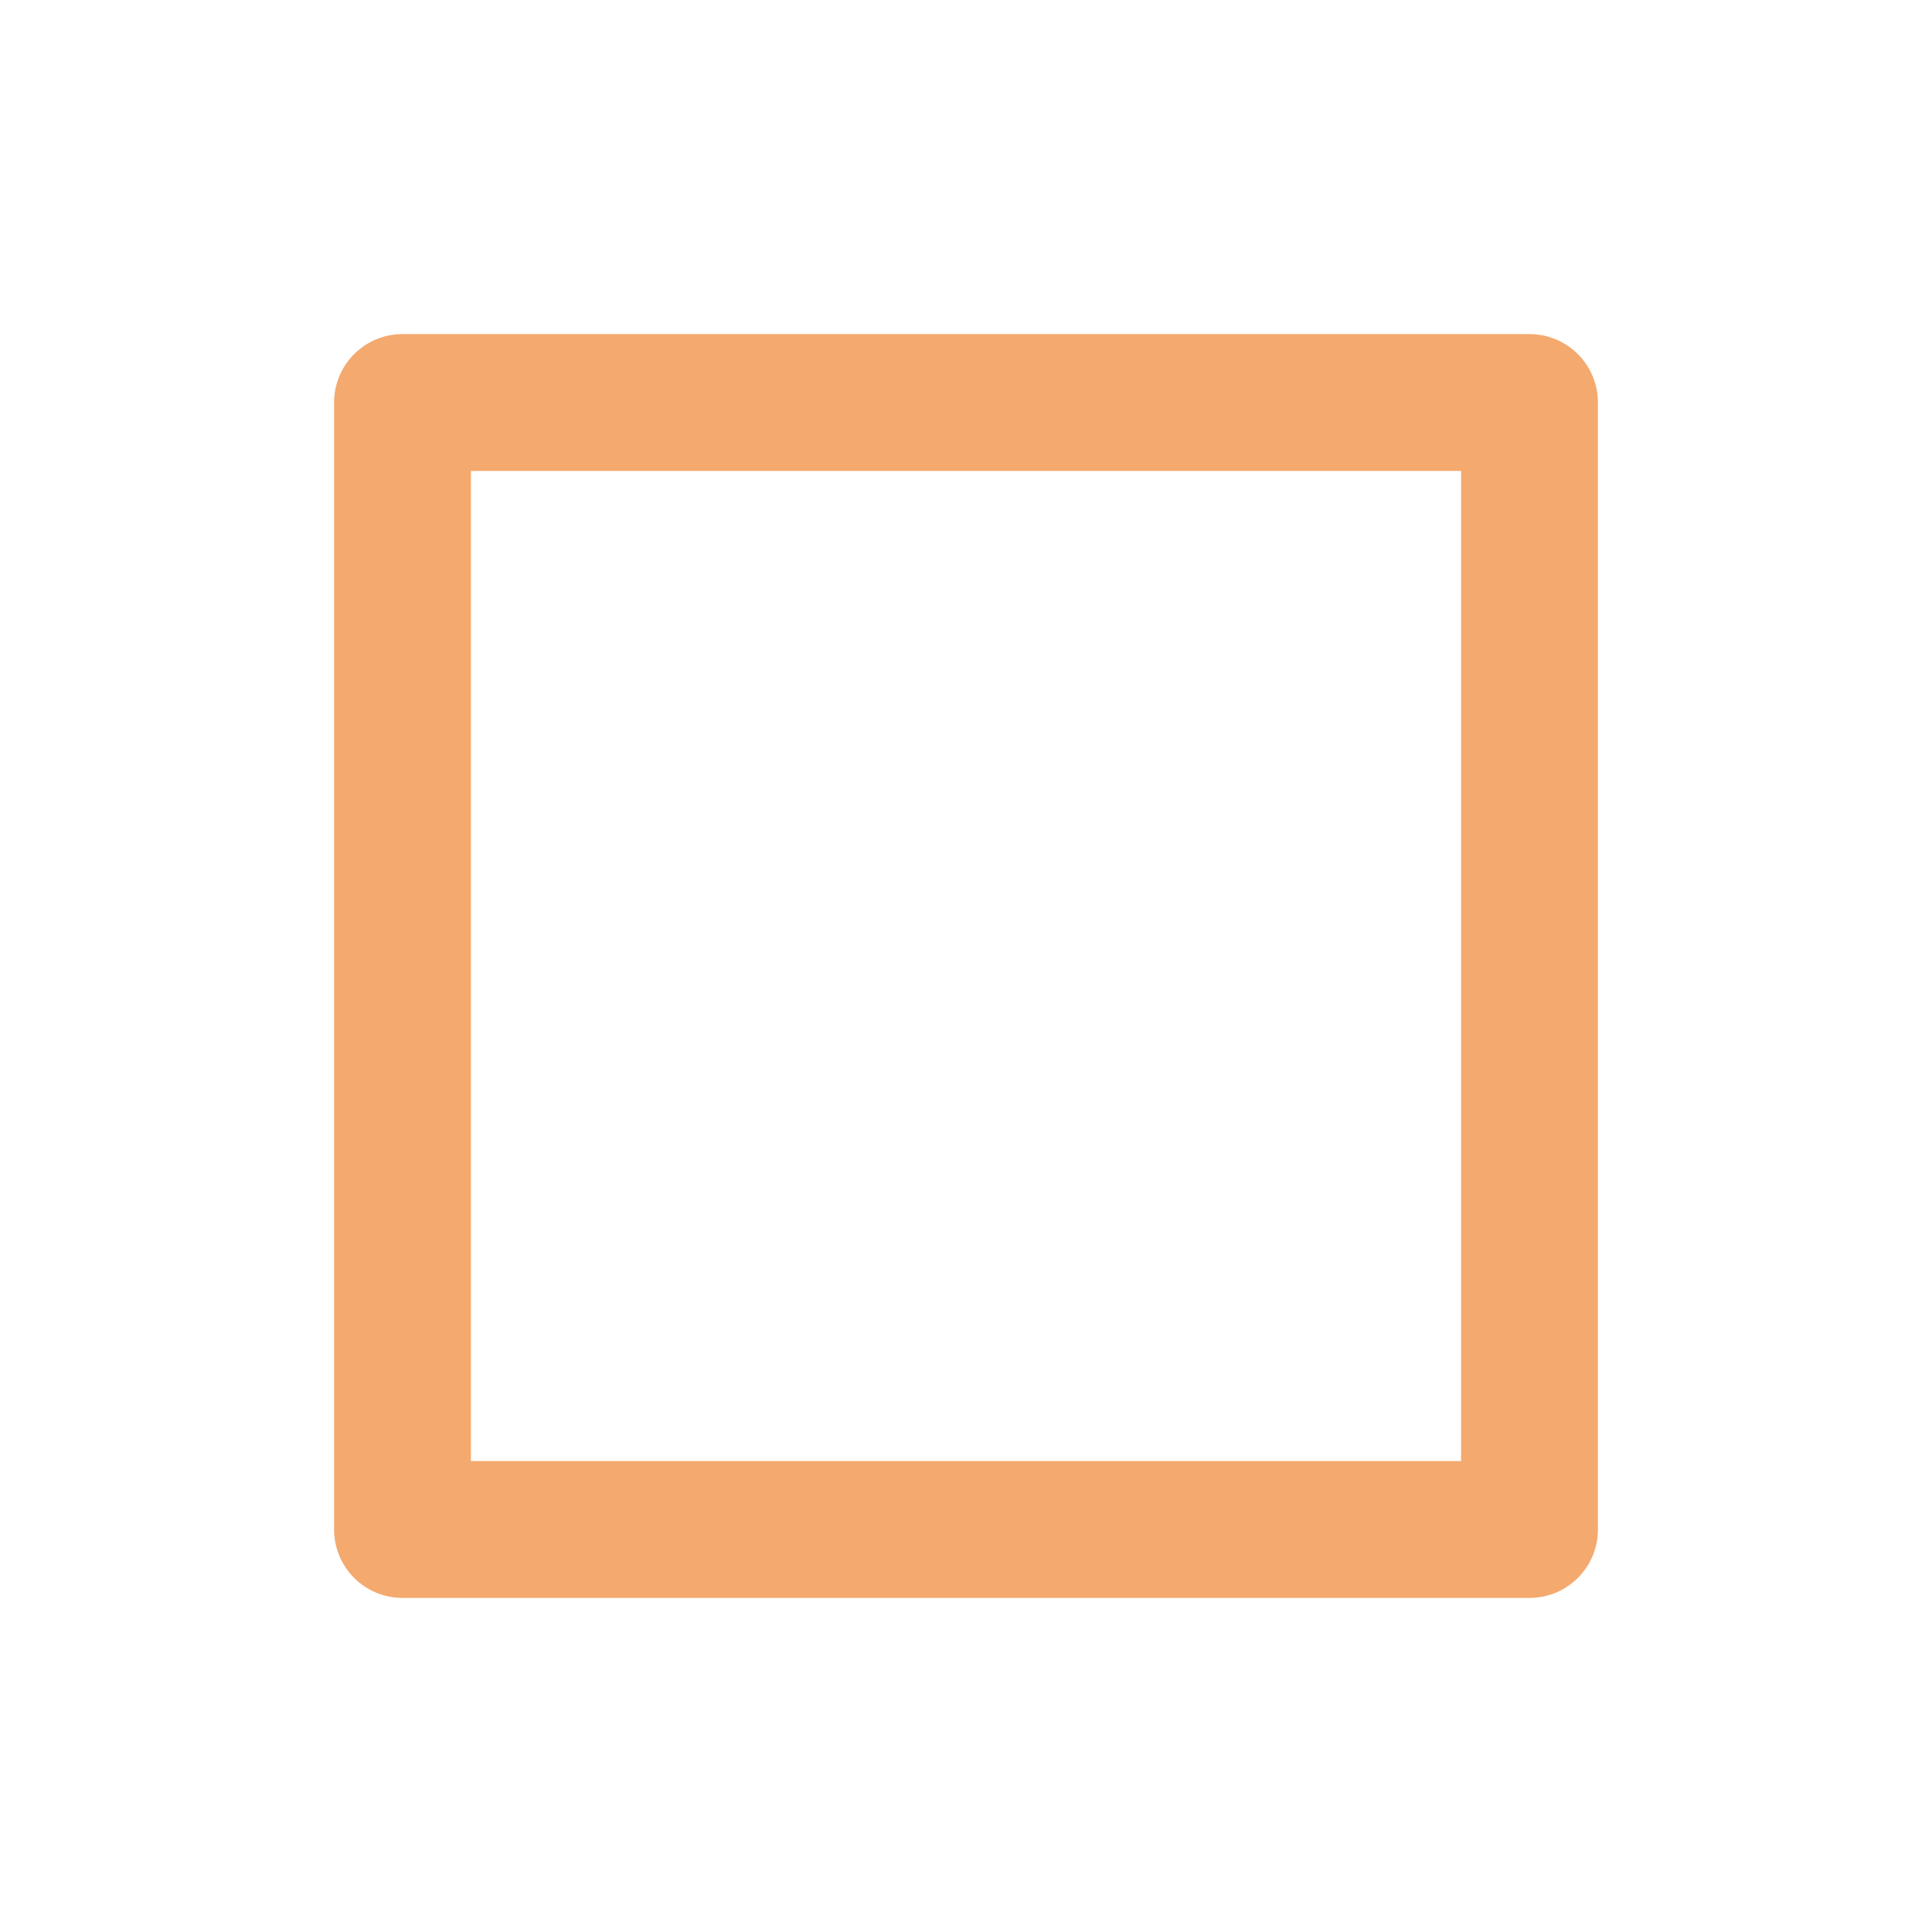
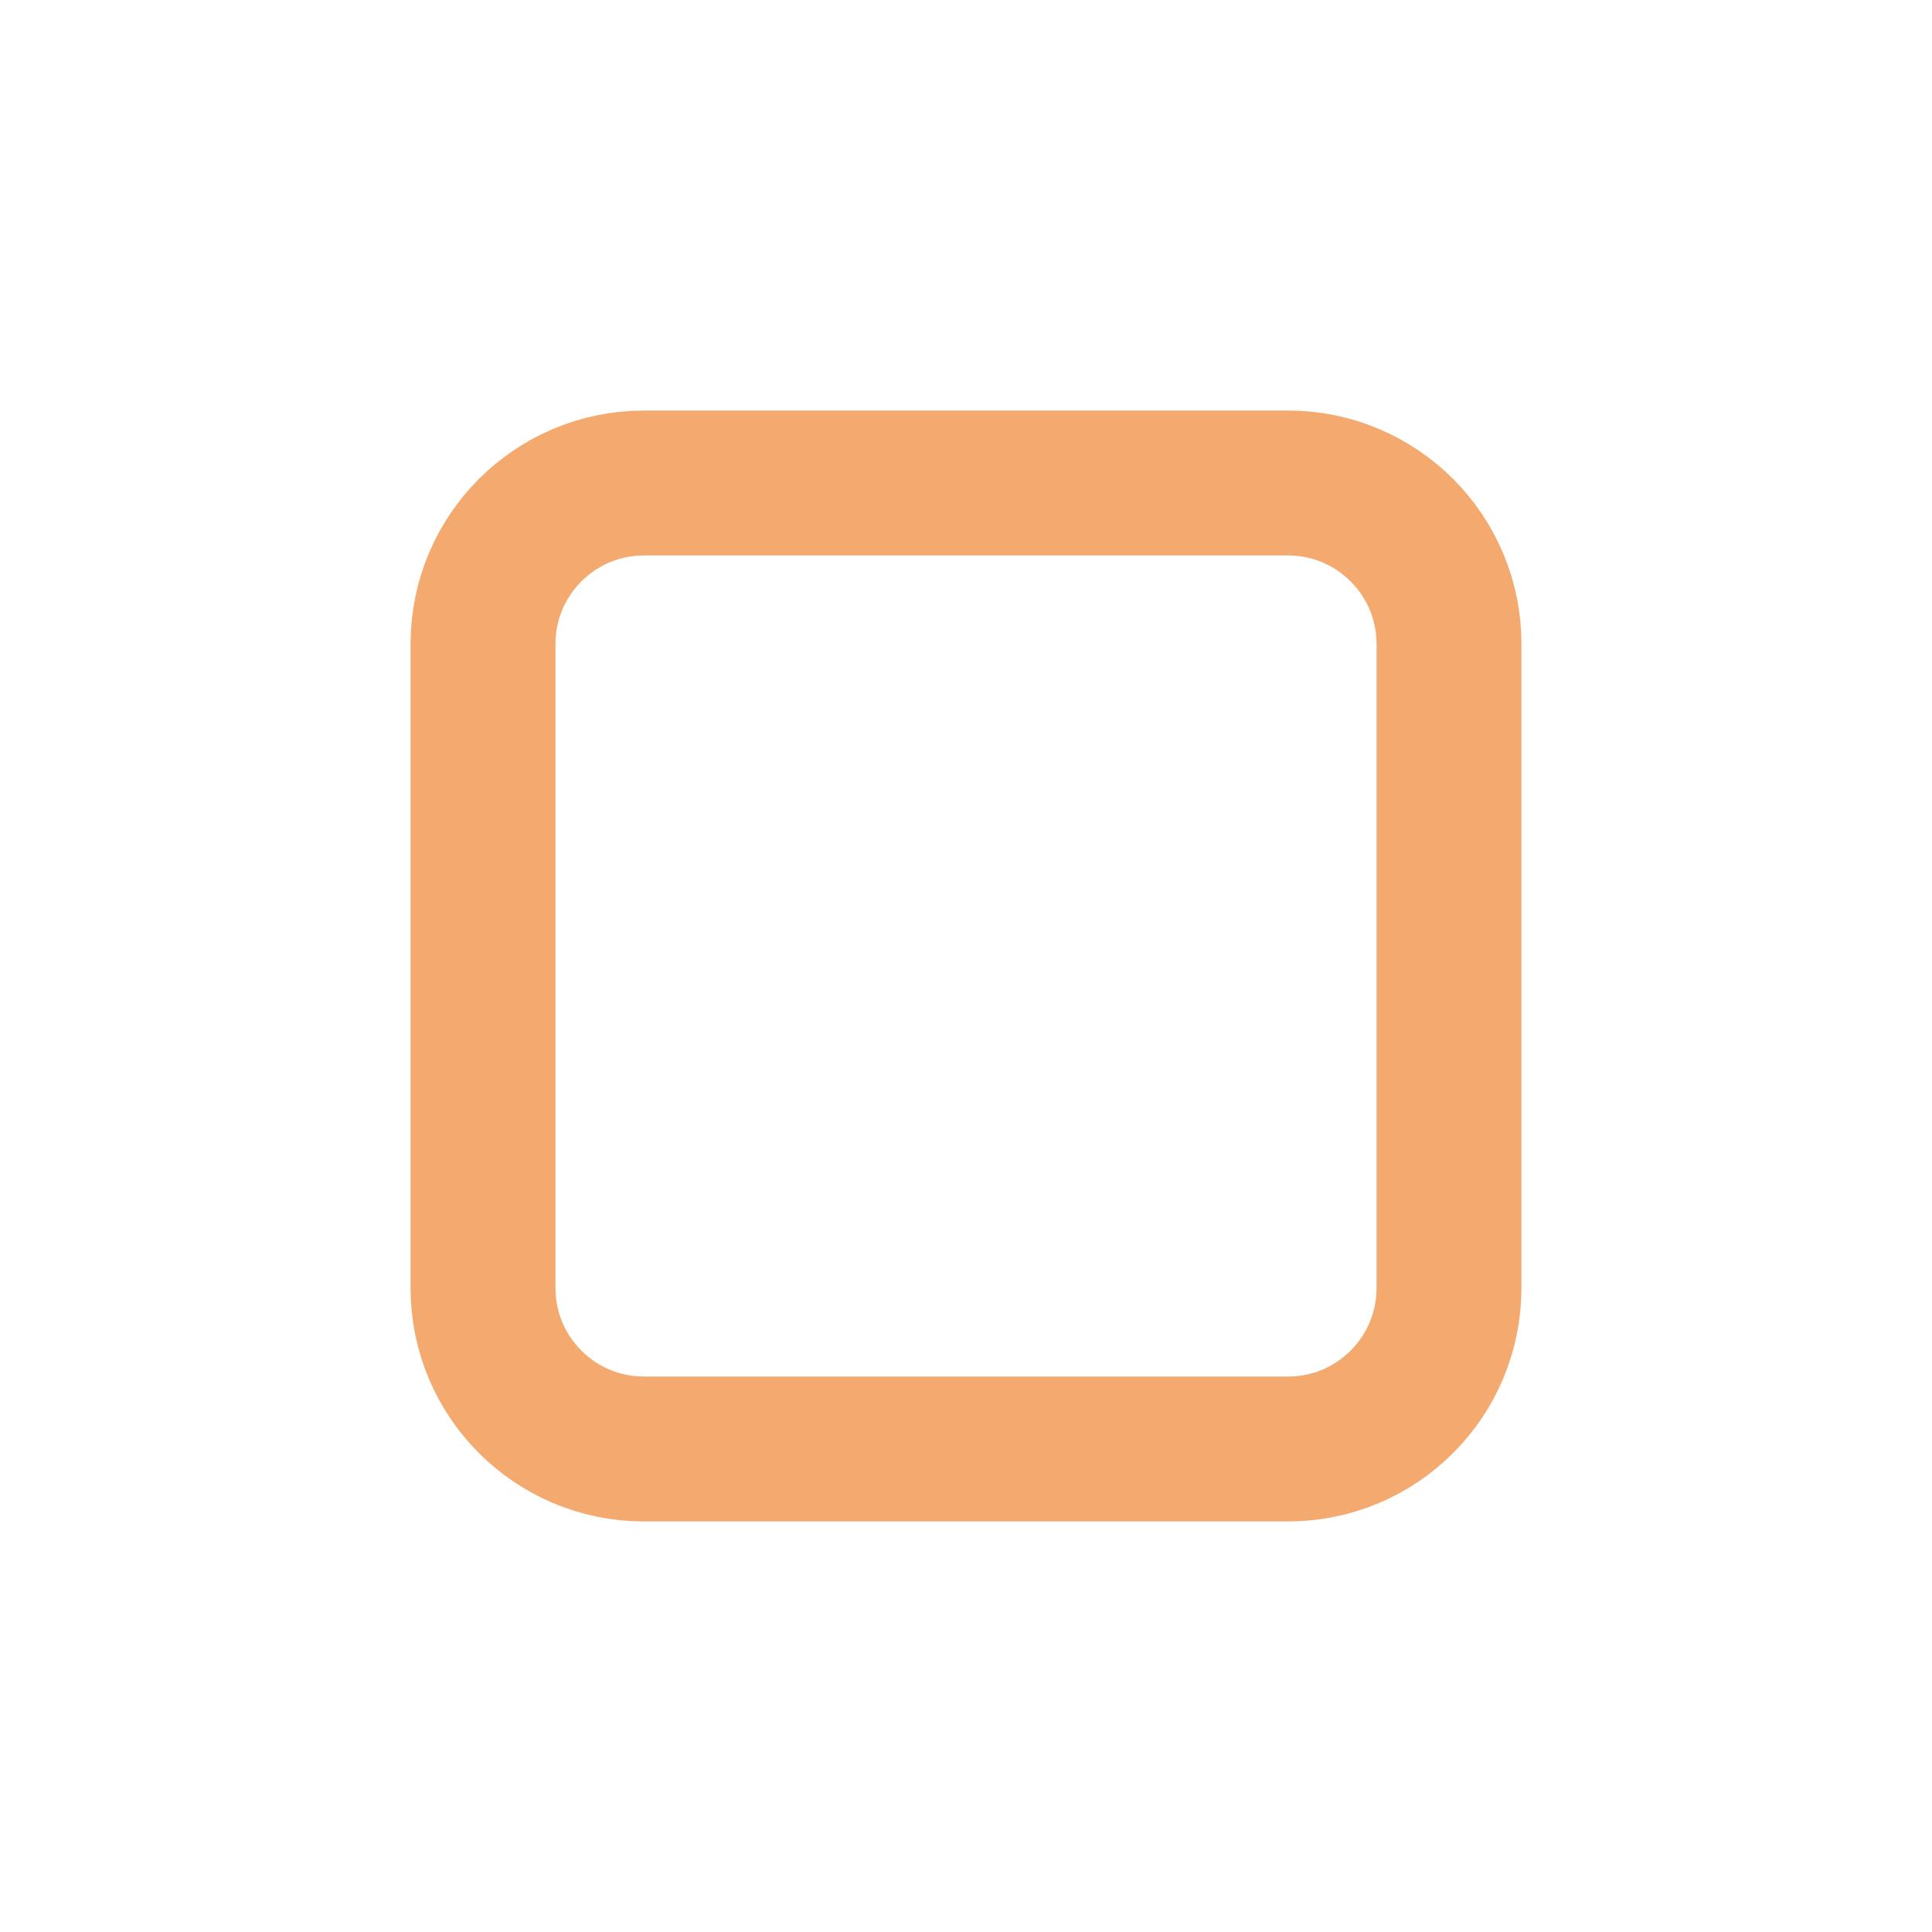
<svg xmlns="http://www.w3.org/2000/svg" width="24" height="24" viewBox="0 0 24 24">
-   <path d="M5 5h14v14H5z" fill="none" stroke="#f4a96f" stroke-width="1.7" stroke-linecap="round" stroke-linejoin="round" />
+   <g fill="none" stroke="#f4a96f" stroke-width="1.8" stroke-linecap="round" stroke-linejoin="round">
+     <rect x="6" y="6" width="12" height="12" rx="2" />
+   </g>
</svg>
